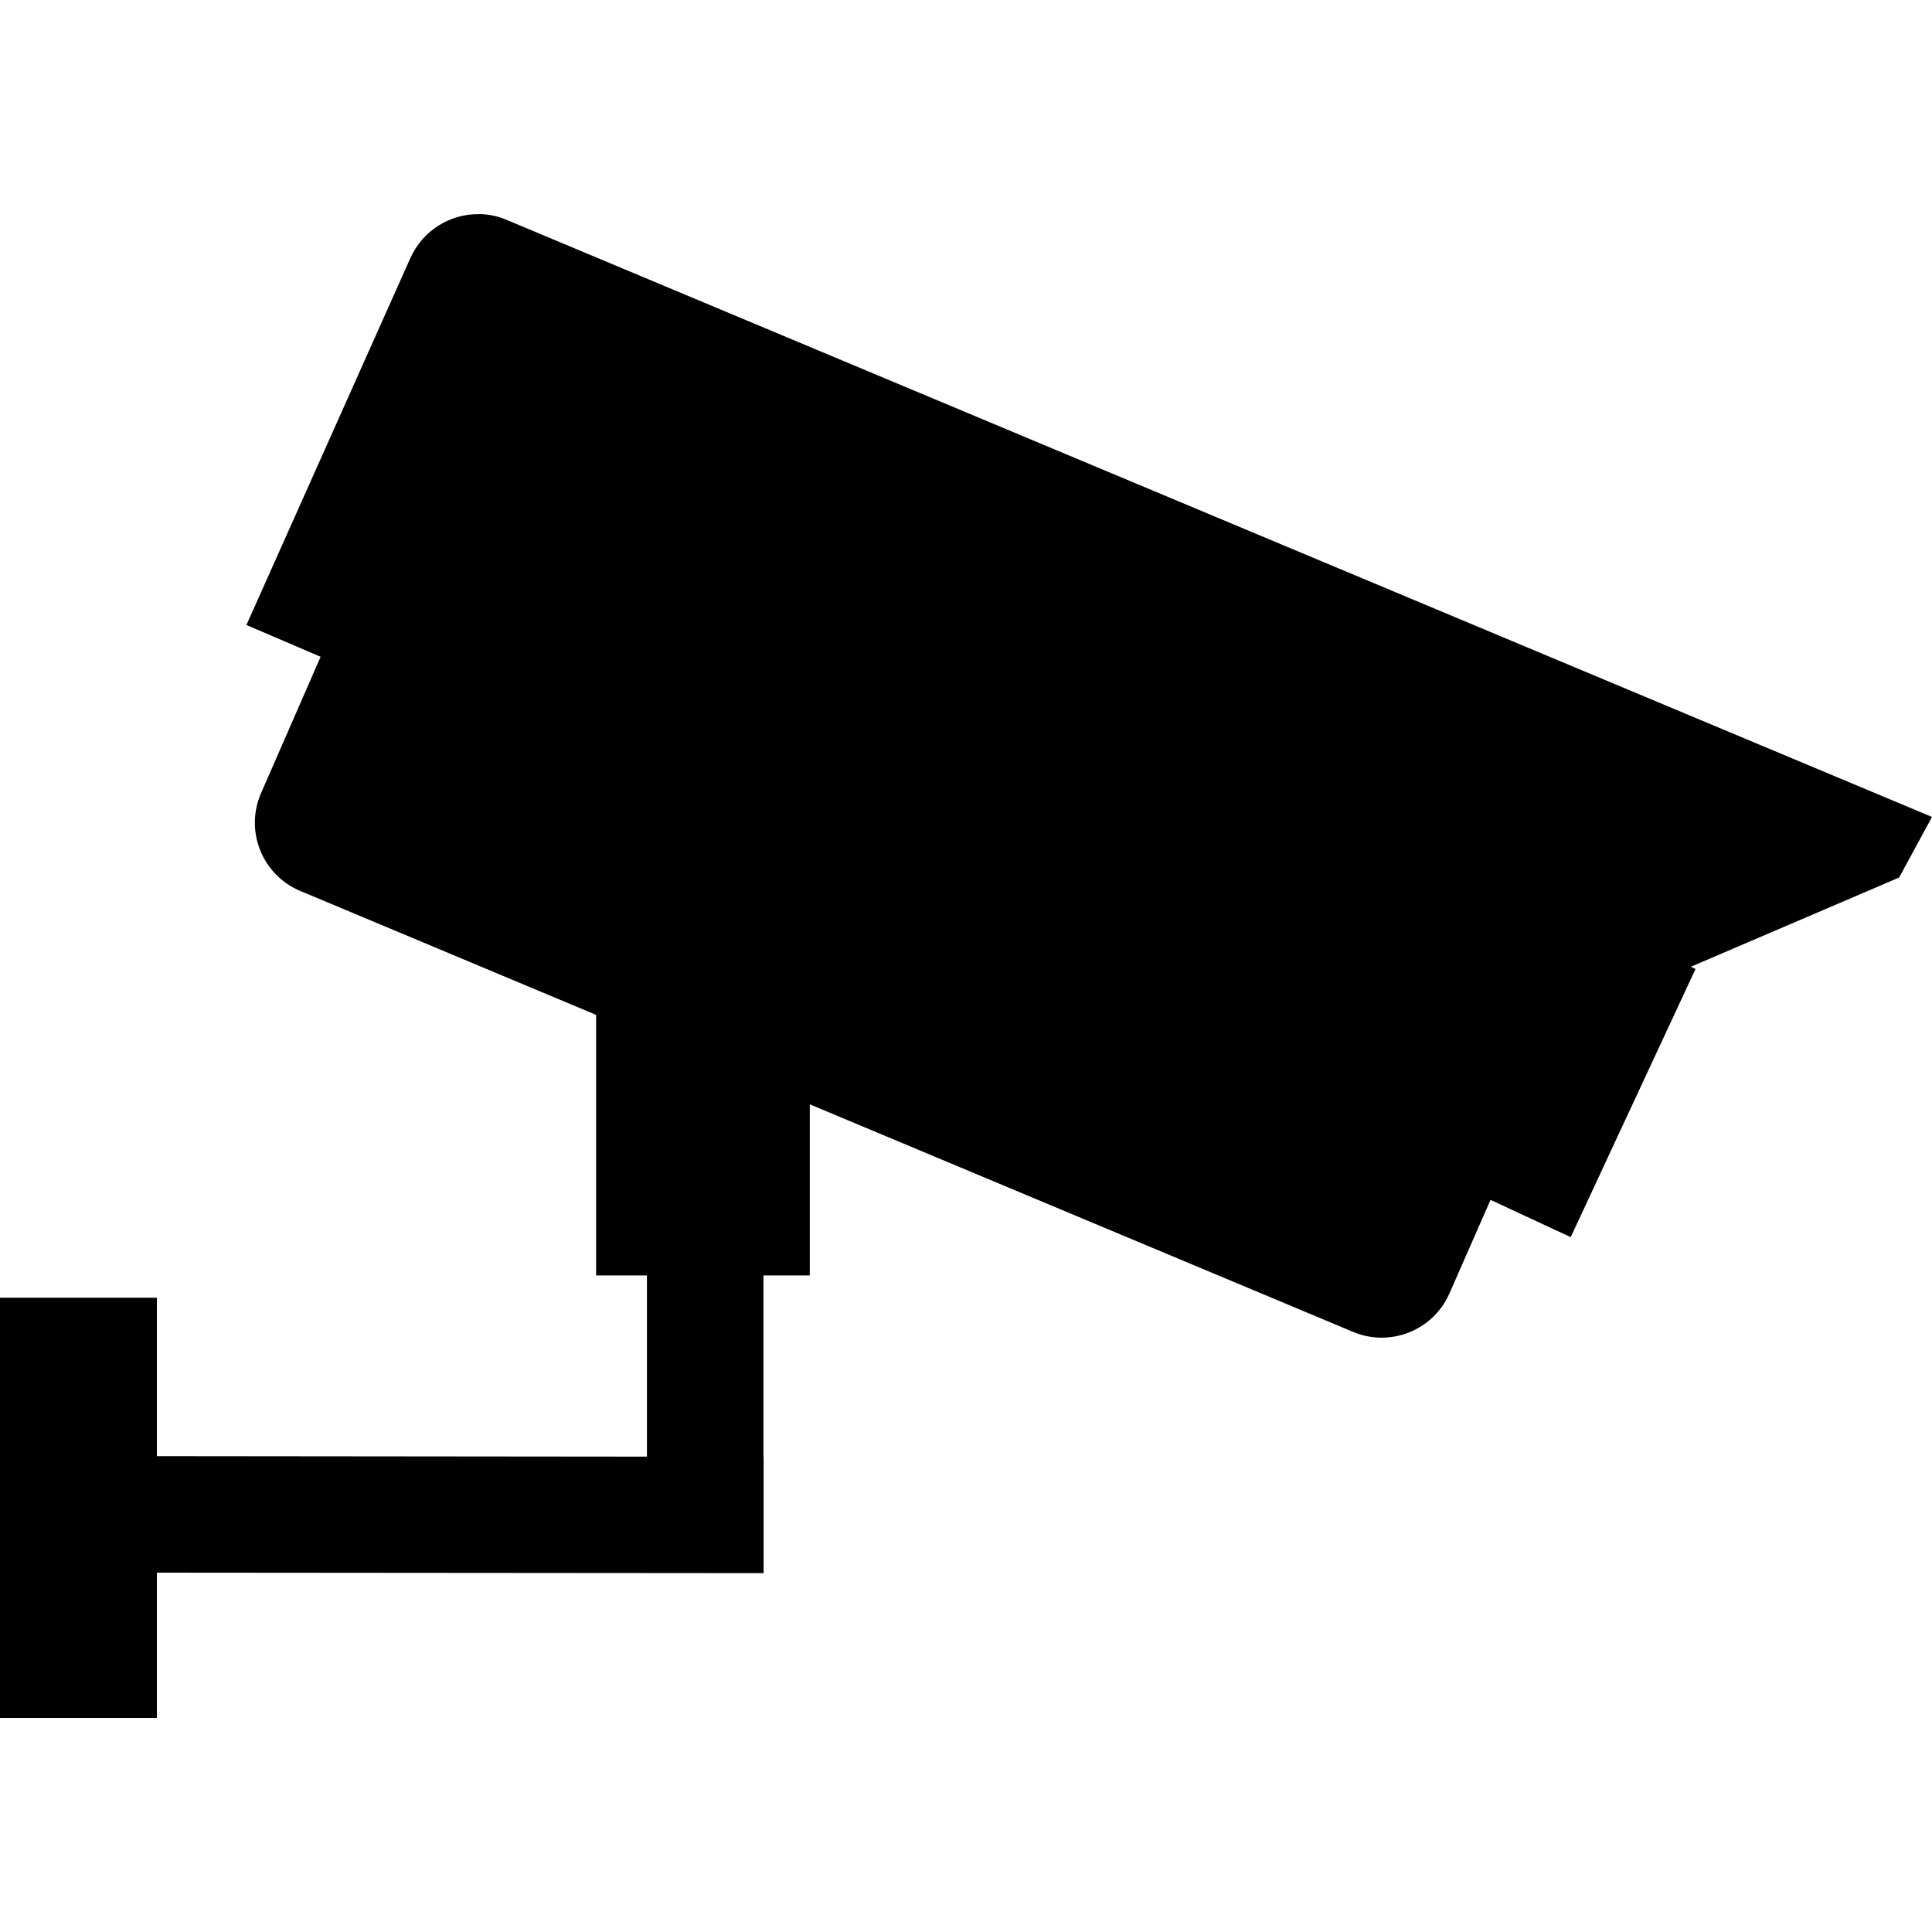
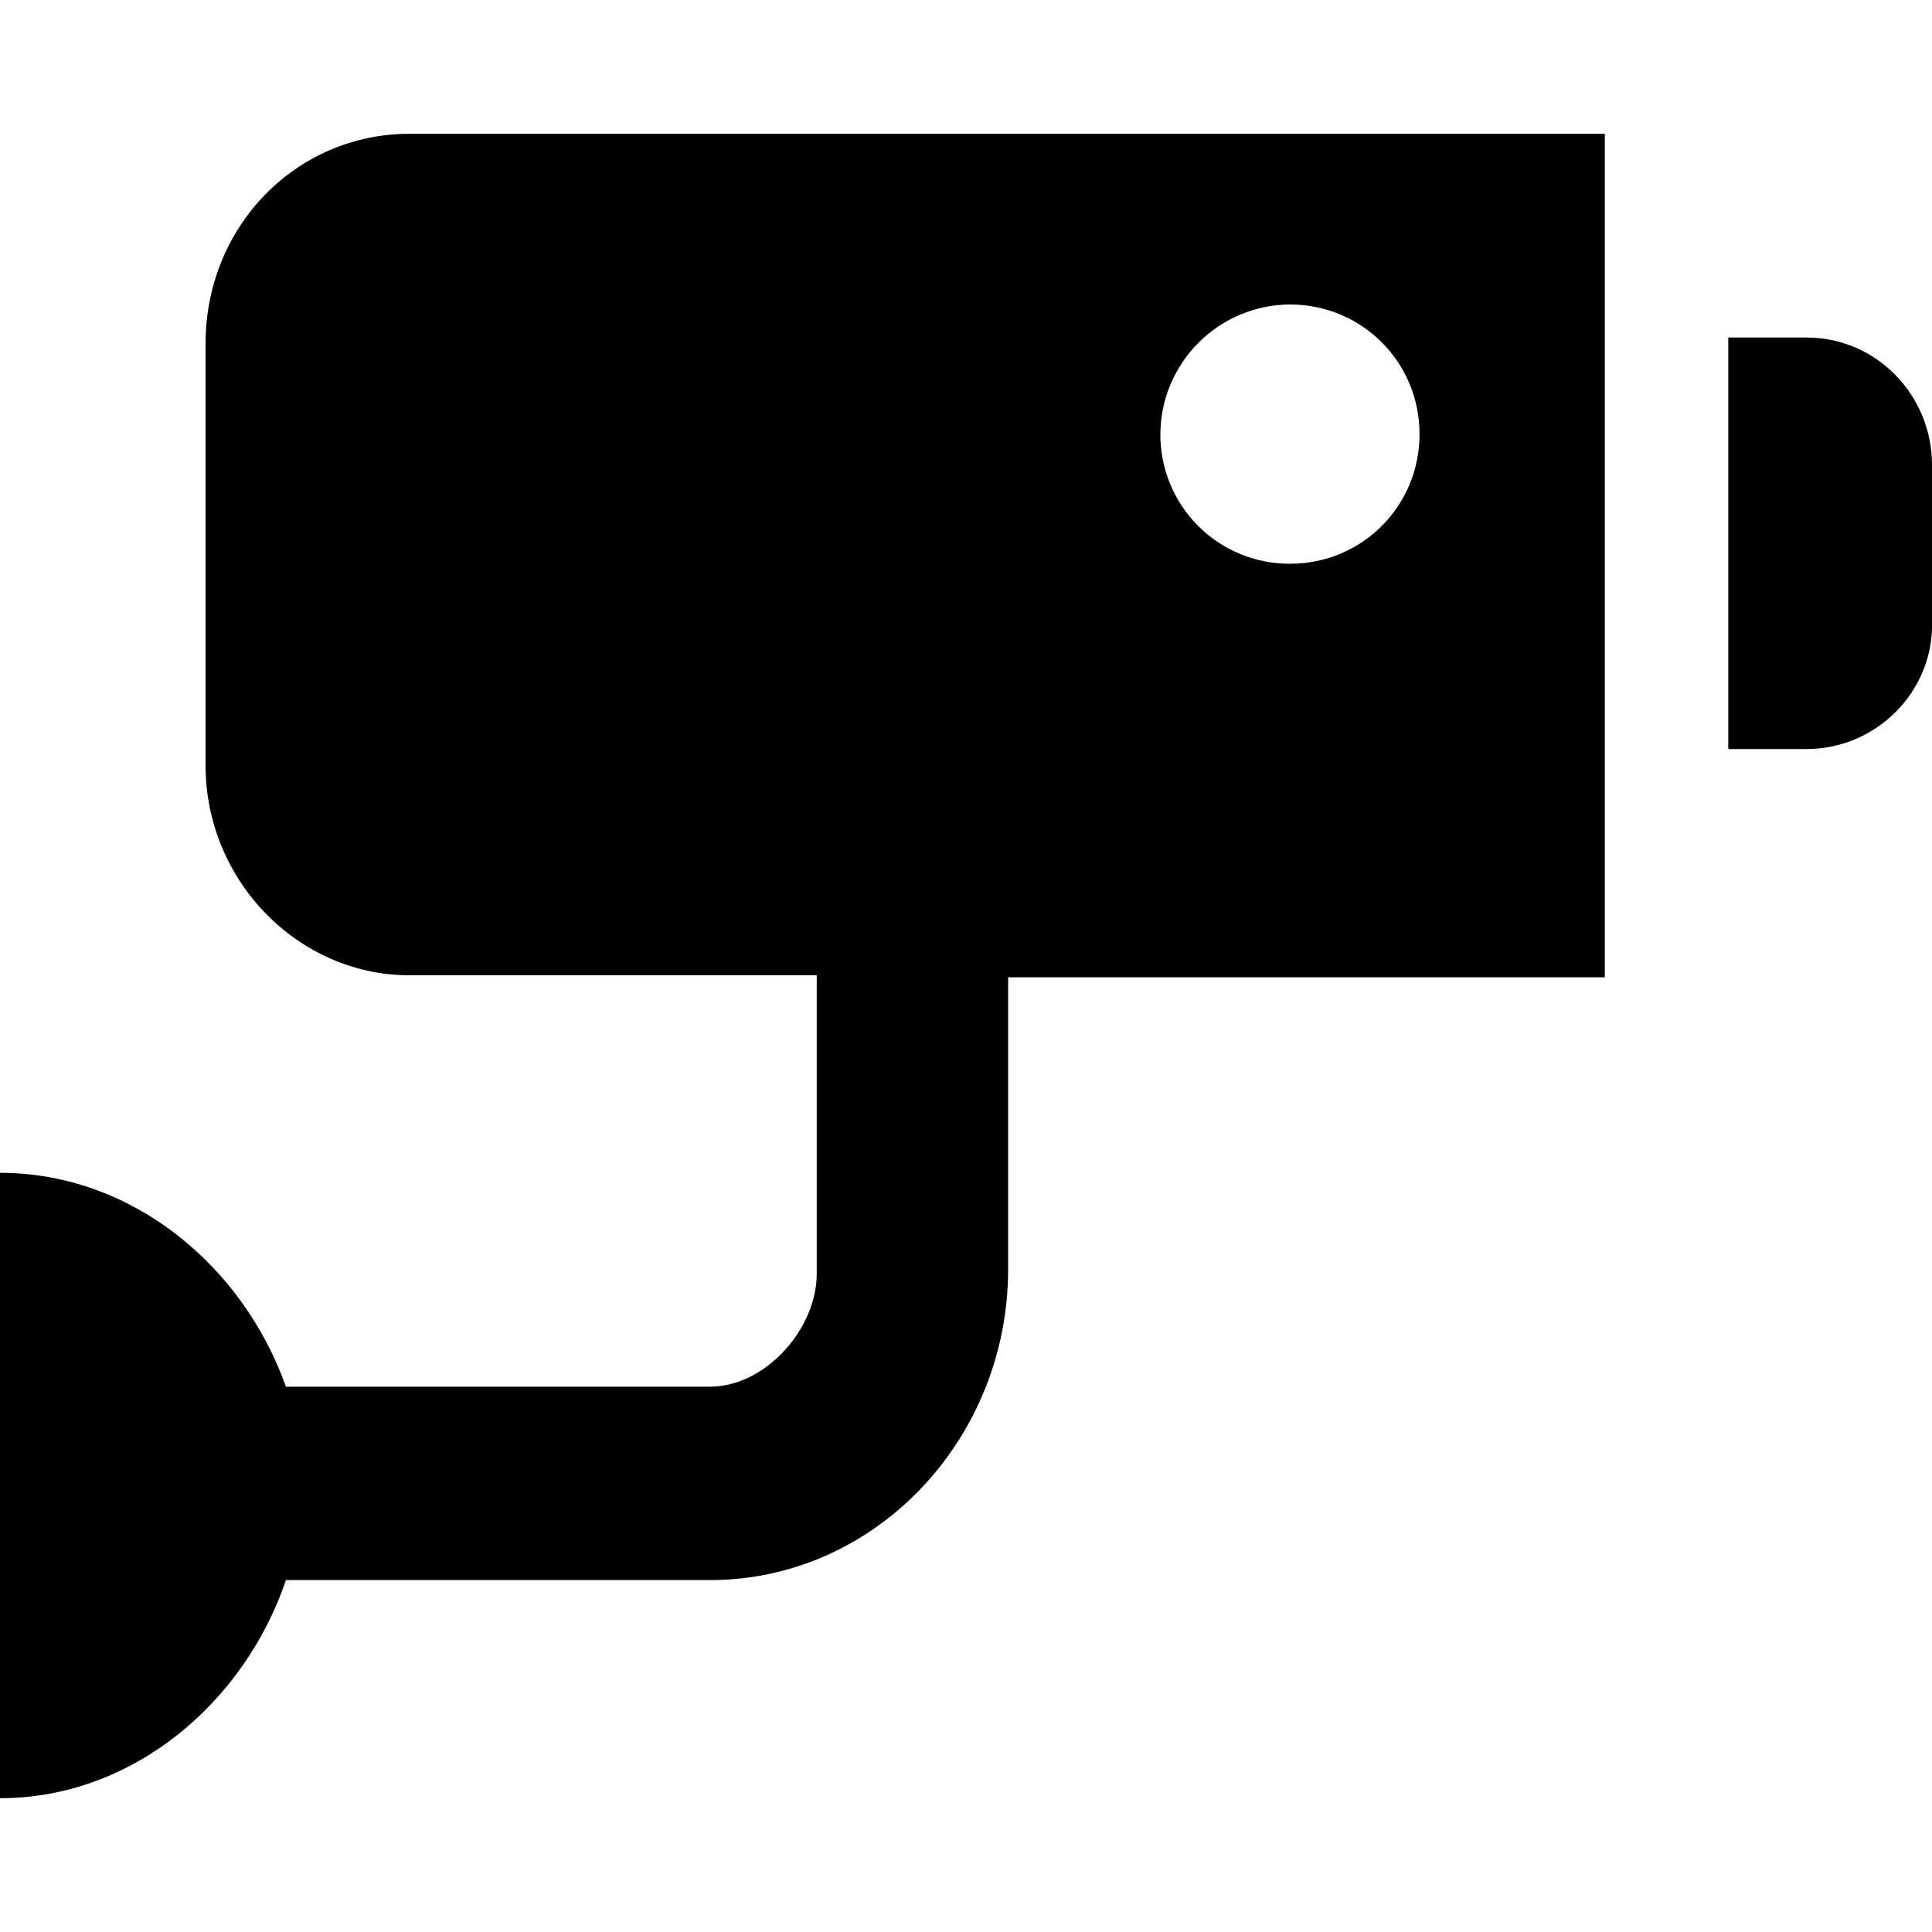
<svg xmlns="http://www.w3.org/2000/svg" viewBox="0 0 20 20">
-   <path d="M4.96 2.217a.767.767 0 0 0-.712.455L2.551 6.47l.768.329-.616 1.41a.766.766 0 0 0 .391 1.008l3.077 1.289v2.697h.526v1.876l-5.073-.005v-1.64H0v4.35h1.624V16.28l6.281.005V15.08h-.002v-1.877h.48v-1.771l5.613 2.351a.766.766 0 0 0 1.007-.39l.427-.972.83.386 1.292-2.776-.049-.023 2.157-.924.34-.627L5.256 2.281a.756.756 0 0 0-.296-.065z" />
+   <path d="M4.238 1.385c-1.171 0-2.11.958-2.11 2.172v4.367c0 1.193.96 2.172 2.11 2.172h4.217v3.088c0 .575-.532 1.171-1.107 1.171H2.96C2.514 13.1 1.363 12.141 0 12.141v6.474c1.384 0 2.535-1.001 2.96-2.258h4.388c1.725 0 3.088-1.47 3.088-3.216v-3.024h6.177V1.385H4.238zm9.116 1.767c.745 0 1.341.597 1.341 1.342 0 .746-.596 1.342-1.341 1.342a1.336 1.336 0 0 1-1.342-1.342 1.35 1.35 0 0 1 1.342-1.342zm4.537.342v4.26h.81c.724 0 1.32-.598 1.299-1.322V4.814c0-.724-.575-1.32-1.299-1.32h-.81z" />
</svg>
